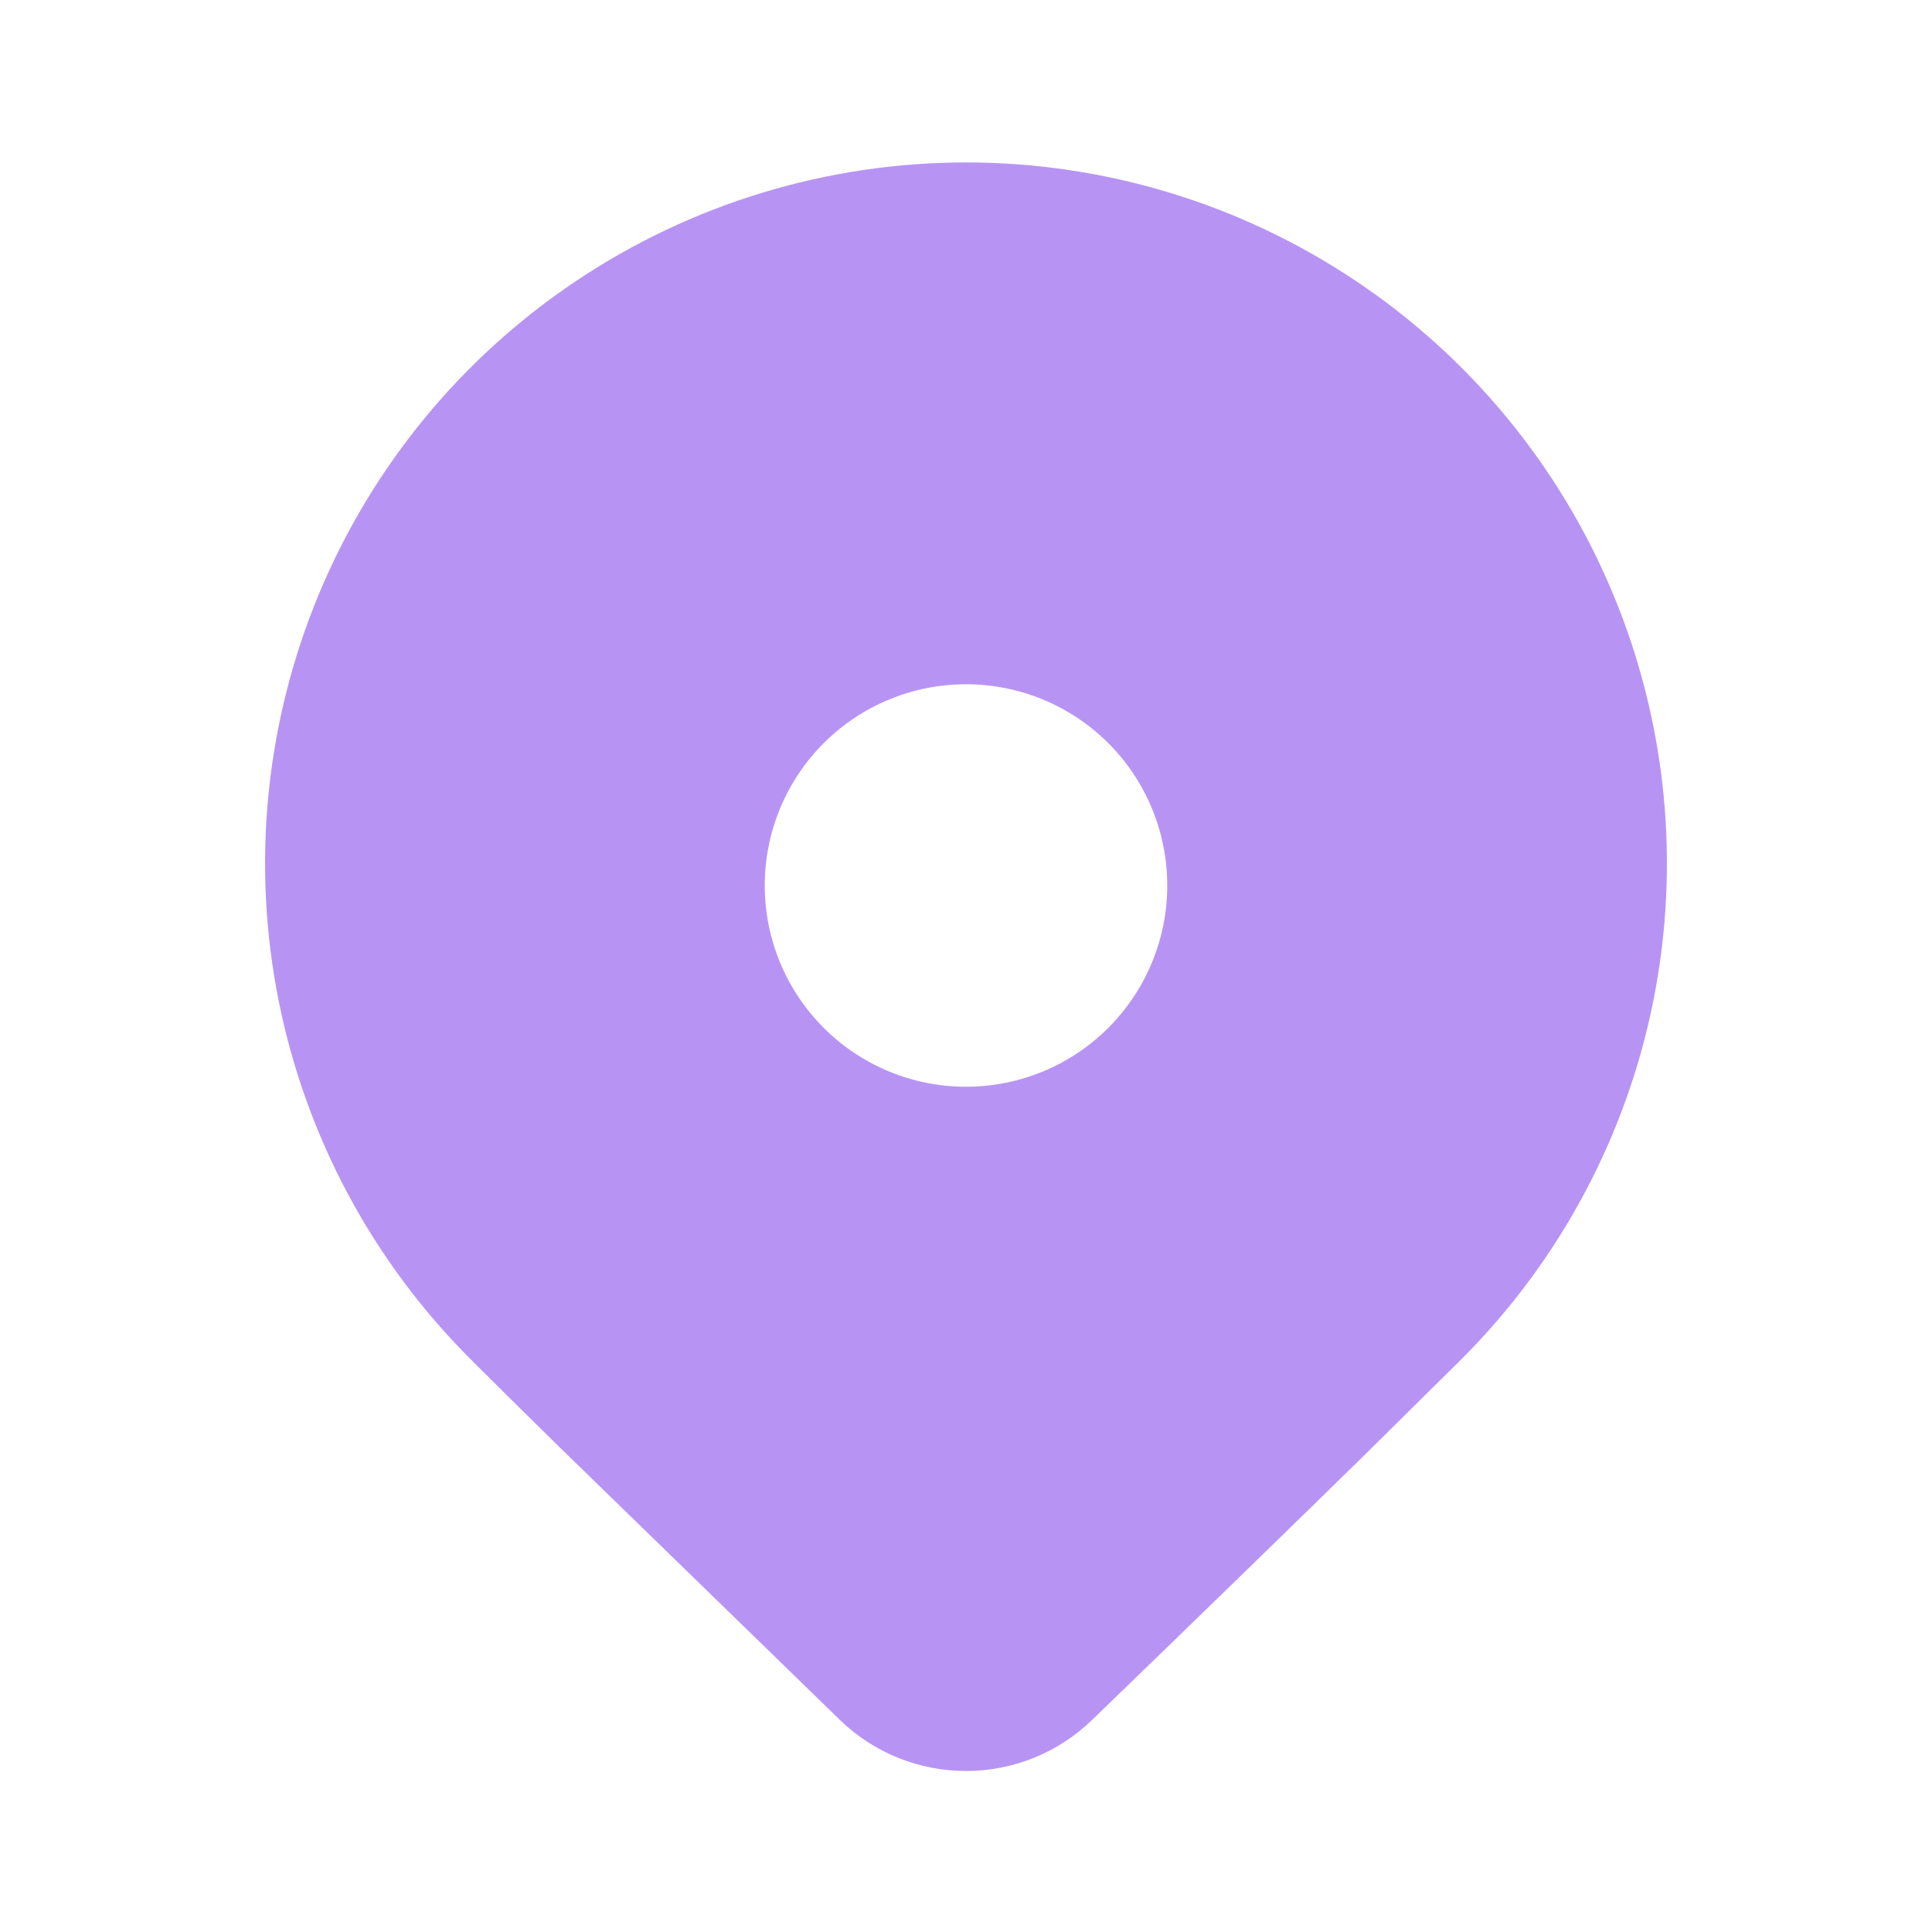
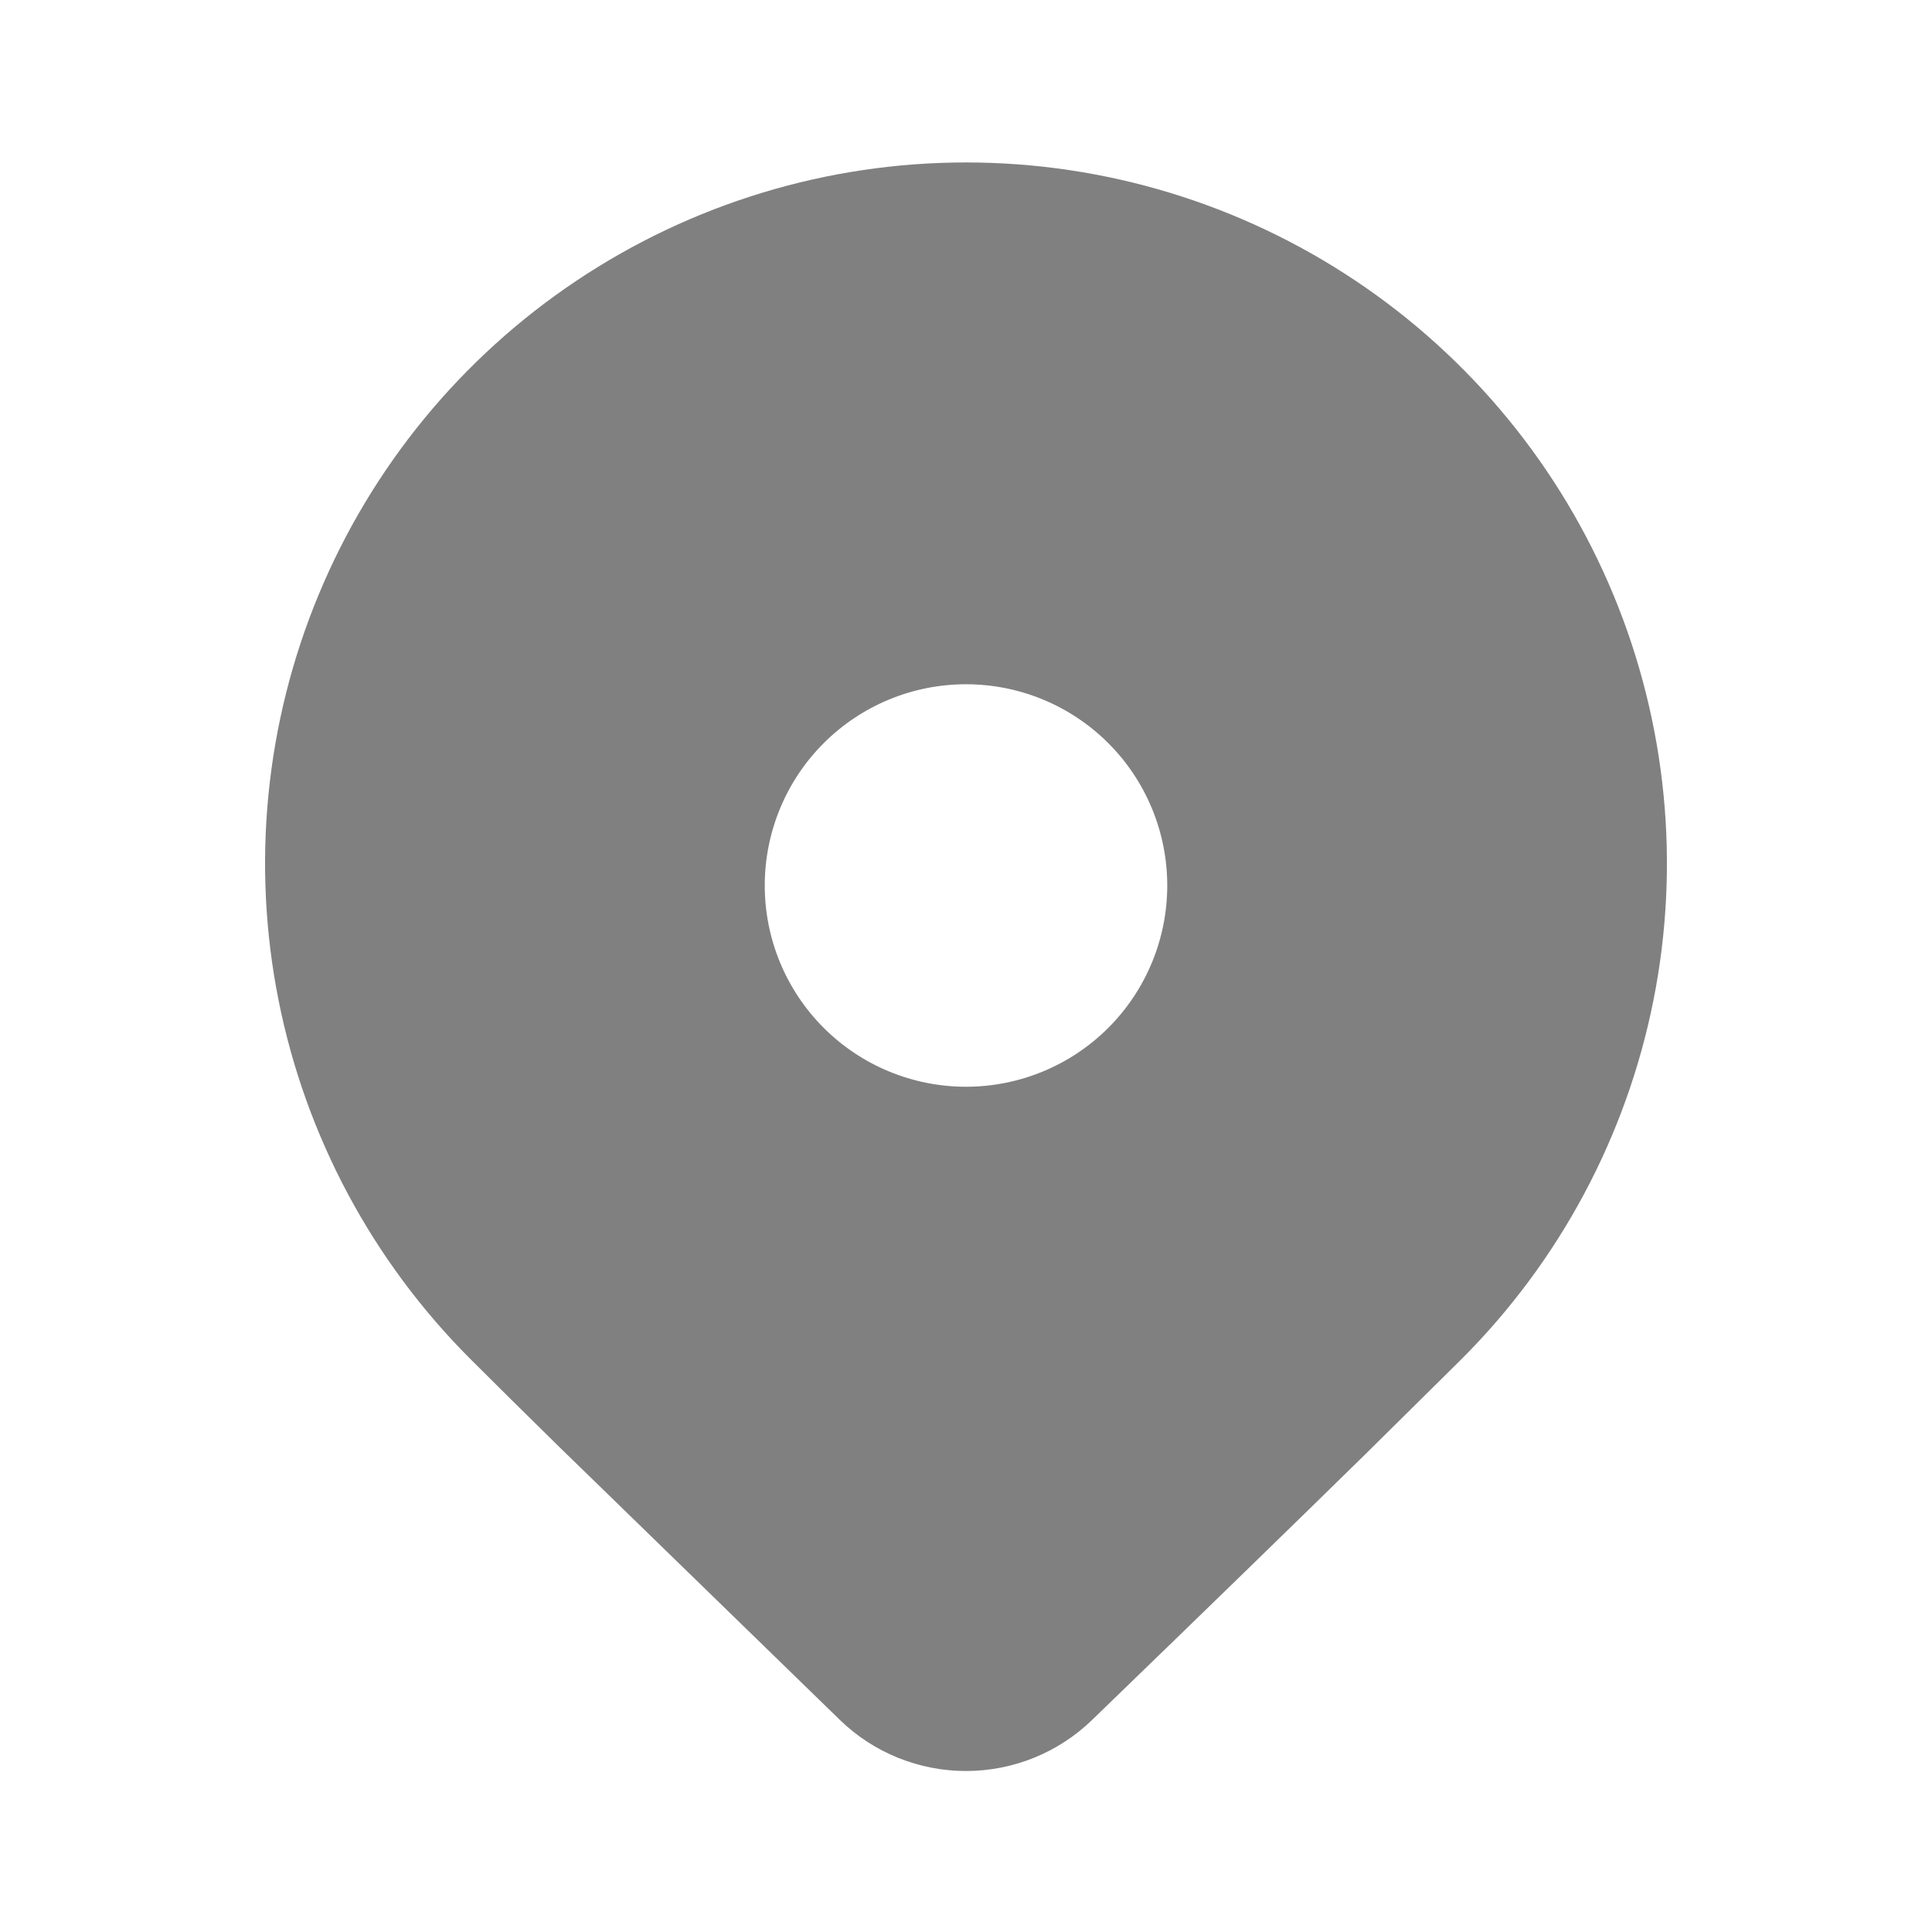
<svg xmlns="http://www.w3.org/2000/svg" width="24" height="24" viewBox="0 0 24 24" fill="none">
-   <path d="M18.157 16.882L16.97 18.056C16.095 18.914 14.96 20.018 13.564 21.368C13.144 21.774 12.584 22 12 22C11.416 22 10.855 21.774 10.436 21.368L6.945 17.972C6.506 17.541 6.139 17.178 5.843 16.882C4.625 15.664 3.796 14.113 3.46 12.424C3.124 10.735 3.297 8.984 3.956 7.393C4.615 5.802 5.731 4.442 7.163 3.486C8.595 2.529 10.278 2.018 12 2.018C13.722 2.018 15.405 2.529 16.837 3.486C18.269 4.442 19.385 5.802 20.044 7.393C20.703 8.984 20.876 10.735 20.54 12.424C20.204 14.113 19.375 15.664 18.157 16.882ZM14.5 11C14.5 10.337 14.237 9.701 13.768 9.232C13.299 8.763 12.663 8.5 12 8.5C11.337 8.5 10.701 8.763 10.232 9.232C9.763 9.701 9.5 10.337 9.5 11C9.5 11.663 9.763 12.299 10.232 12.768C10.701 13.237 11.337 13.5 12 13.5C12.663 13.5 13.299 13.237 13.768 12.768C14.237 12.299 14.5 11.663 14.5 11Z" fill="#B794F4" />
+   <path d="M18.157 16.882L16.97 18.056C16.095 18.914 14.96 20.018 13.564 21.368C13.144 21.774 12.584 22 12 22C11.416 22 10.855 21.774 10.436 21.368L6.945 17.972C6.506 17.541 6.139 17.178 5.843 16.882C4.625 15.664 3.796 14.113 3.46 12.424C3.124 10.735 3.297 8.984 3.956 7.393C4.615 5.802 5.731 4.442 7.163 3.486C8.595 2.529 10.278 2.018 12 2.018C13.722 2.018 15.405 2.529 16.837 3.486C18.269 4.442 19.385 5.802 20.044 7.393C20.703 8.984 20.876 10.735 20.54 12.424C20.204 14.113 19.375 15.664 18.157 16.882ZM14.5 11C14.5 10.337 14.237 9.701 13.768 9.232C13.299 8.763 12.663 8.5 12 8.5C11.337 8.5 10.701 8.763 10.232 9.232C9.763 9.701 9.5 10.337 9.5 11C9.5 11.663 9.763 12.299 10.232 12.768C10.701 13.237 11.337 13.5 12 13.5C12.663 13.5 13.299 13.237 13.768 12.768C14.237 12.299 14.5 11.663 14.5 11Z" fill="#808080" />
</svg>
